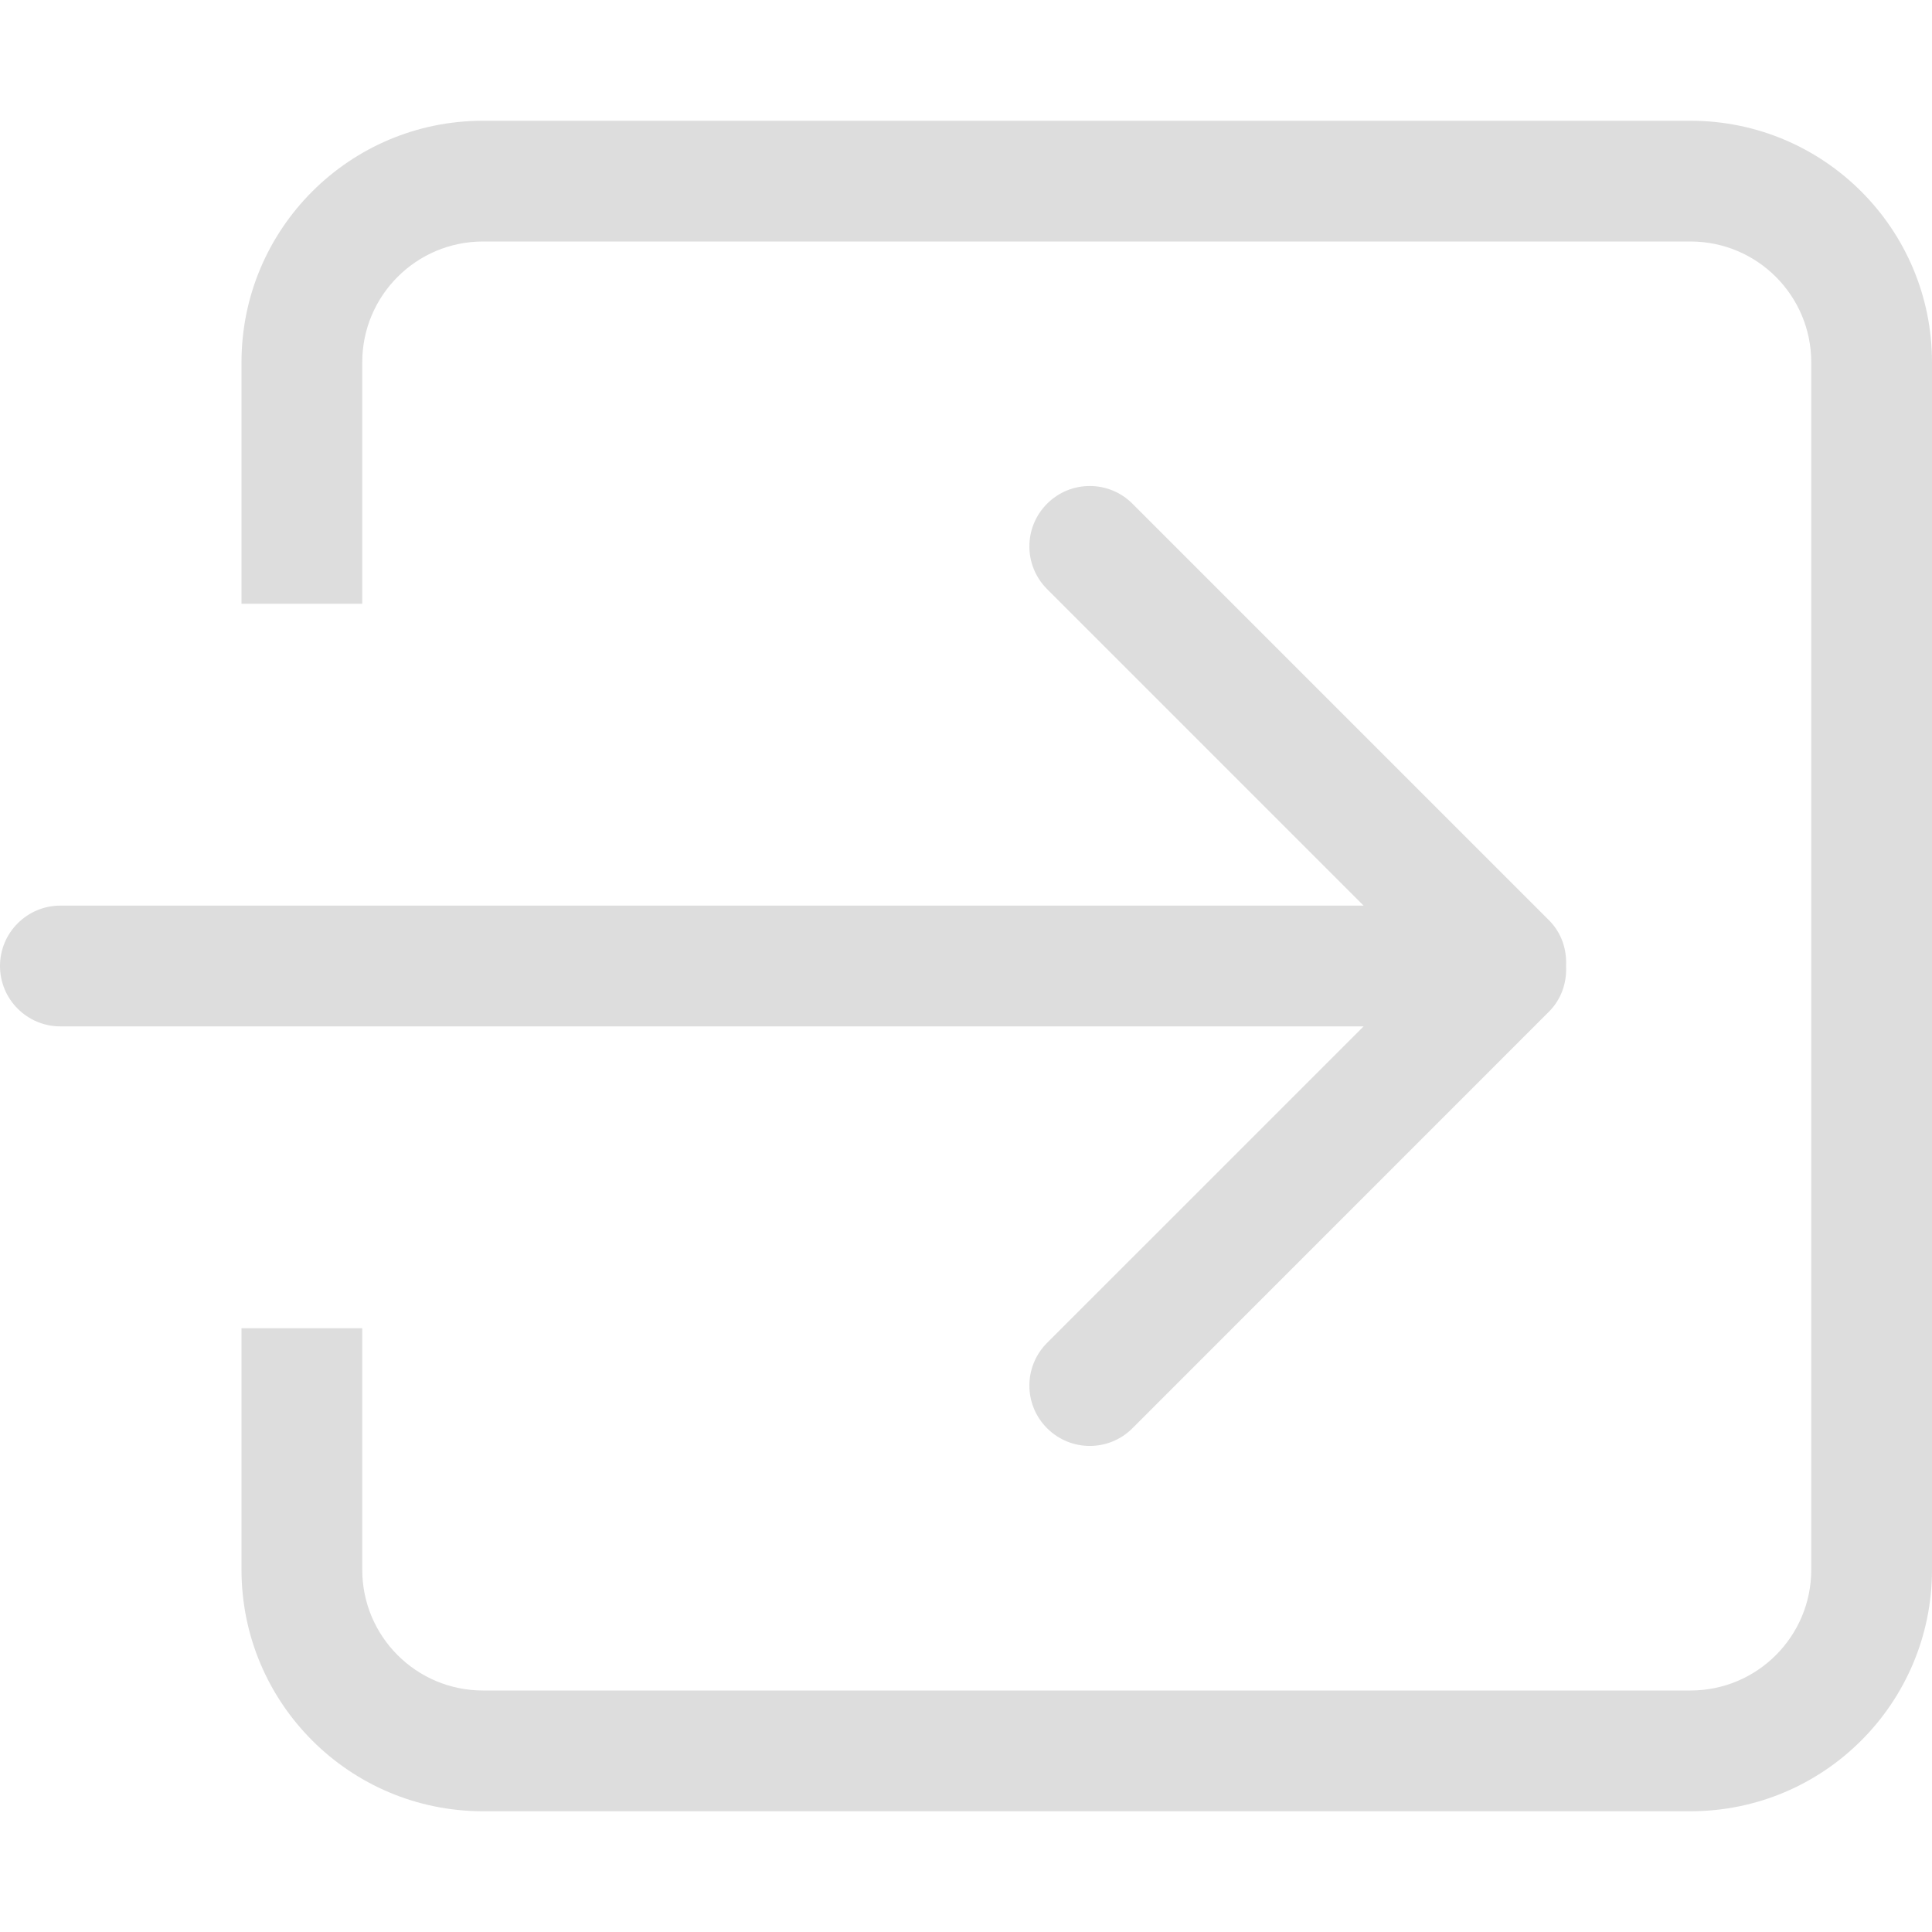
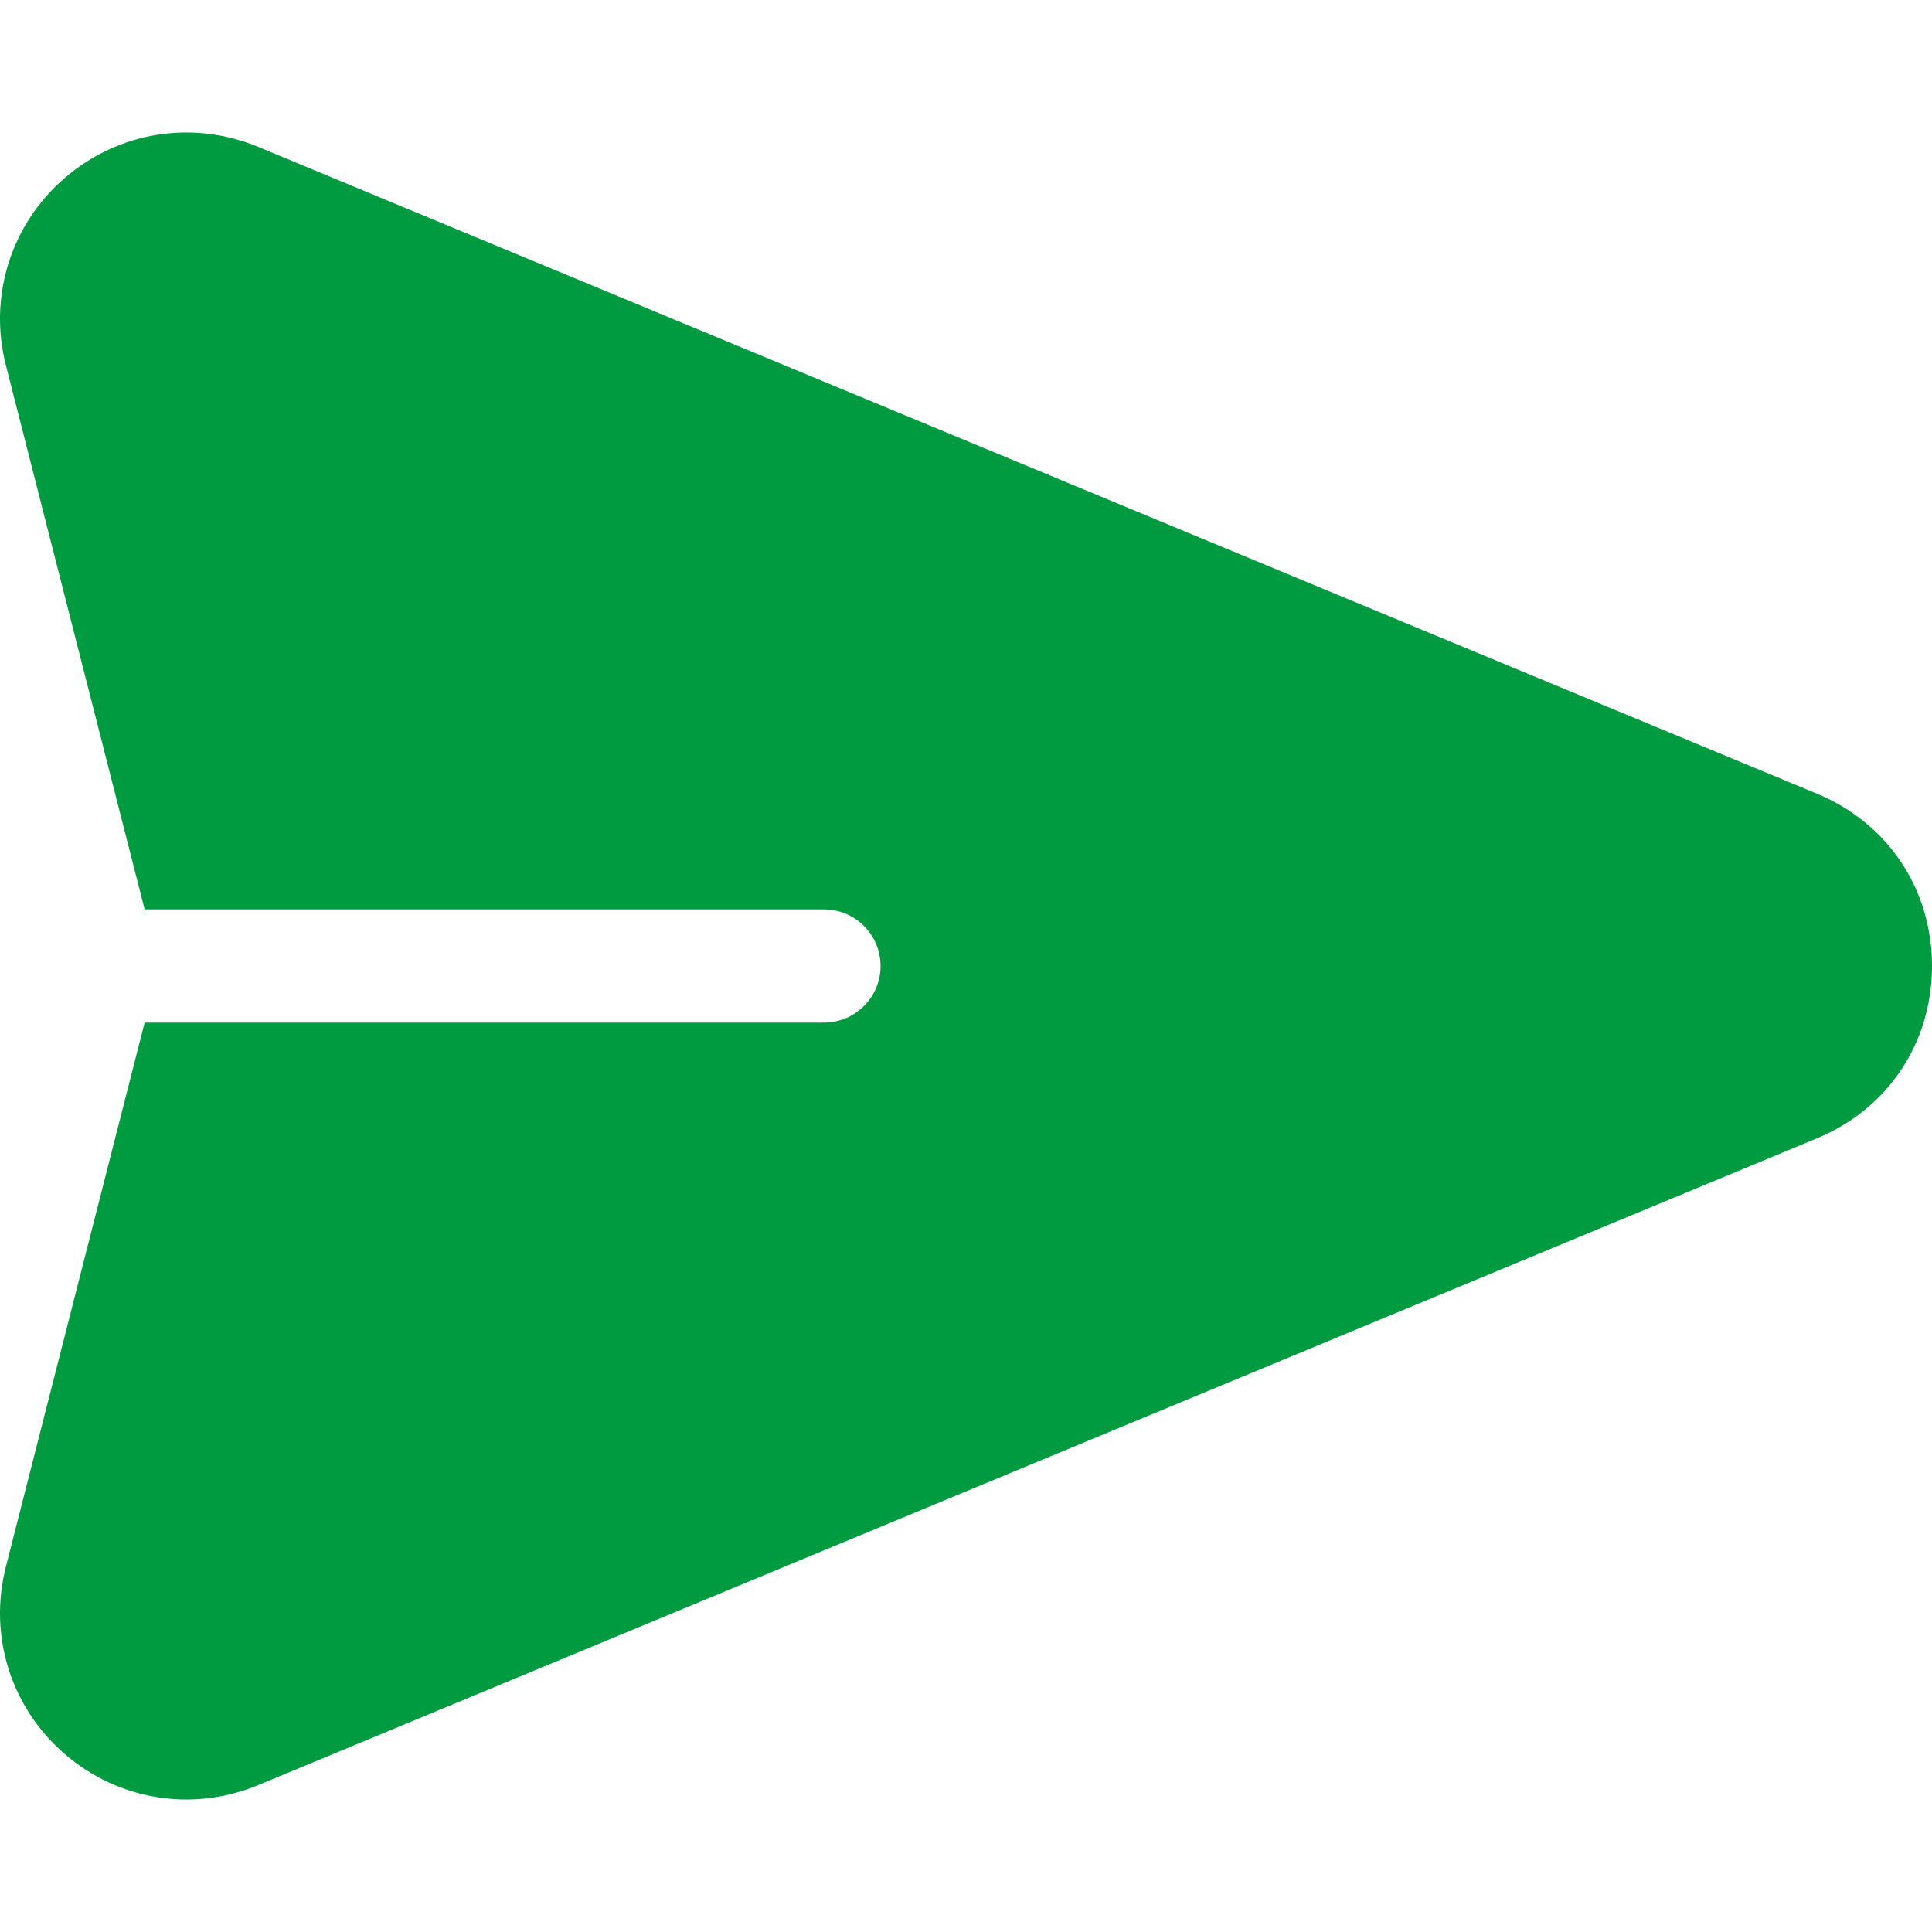
- <svg xmlns="http://www.w3.org/2000/svg" version="1.1" id="Capa_1" x="0px" y="0px" width="612px" height="612px" viewBox="0 0 612 612" style="enable-background:new 0 0 612 612;" xml:space="preserve">
+ <svg xmlns="http://www.w3.org/2000/svg" version="1.1" id="Capa_1" x="0px" y="0px" viewBox="0 0 512 512" style="enable-background:new 0 0 512 512;" xml:space="preserve">
  <g>
-     <g id="_x36__30_">
-       <g>
-         <path d="M331.685,425.378c-7.478,7.479-7.478,19.584,0,27.043c7.479,7.478,19.584,7.478,27.043,0l131.943-131.962     c3.979-3.979,5.681-9.276,5.412-14.479c0.269-5.221-1.434-10.499-5.412-14.477L358.728,159.56     c-7.459-7.478-19.584-7.478-27.043,0c-7.478,7.478-7.478,19.584,0,27.042l100.272,100.272H19.125C8.568,286.875,0,295.443,0,306     c0,10.557,8.568,19.125,19.125,19.125h412.832L331.685,425.378z M535.5,38.25H153c-42.247,0-76.5,34.253-76.5,76.5v76.5h38.25     v-76.5c0-21.114,17.117-38.25,38.25-38.25h382.5c21.133,0,38.25,17.136,38.25,38.25v382.5c0,21.114-17.117,38.25-38.25,38.25H153     c-21.133,0-38.25-17.117-38.25-38.25v-76.5H76.5v76.5c0,42.247,34.253,76.5,76.5,76.5h382.5c42.247,0,76.5-34.253,76.5-76.5     v-382.5C612,72.503,577.747,38.25,535.5,38.25z" fill="#ddd" />
-       </g>
+     <g>
+       <path d="M481.508,210.336L68.414,38.926c-17.403-7.222-37.064-4.045-51.309,8.287C2.86,59.547-3.098,78.551,1.558,96.808    L38.327,241h180.026c8.284,0,15.001,6.716,15.001,15.001c0,8.284-6.716,15.001-15.001,15.001H38.327L1.558,415.193    c-4.656,18.258,1.301,37.262,15.547,49.595c14.274,12.357,33.937,15.495,51.31,8.287l413.094-171.409    C500.317,293.862,512,276.364,512,256.001C512,235.638,500.317,218.139,481.508,210.336z" fill="#009a40" />
    </g>
  </g>
  <g>
</g>
  <g>
</g>
  <g>
</g>
  <g>
</g>
  <g>
</g>
  <g>
</g>
  <g>
</g>
  <g>
</g>
  <g>
</g>
  <g>
</g>
  <g>
</g>
  <g>
</g>
  <g>
</g>
  <g>
</g>
  <g>
</g>
</svg>
